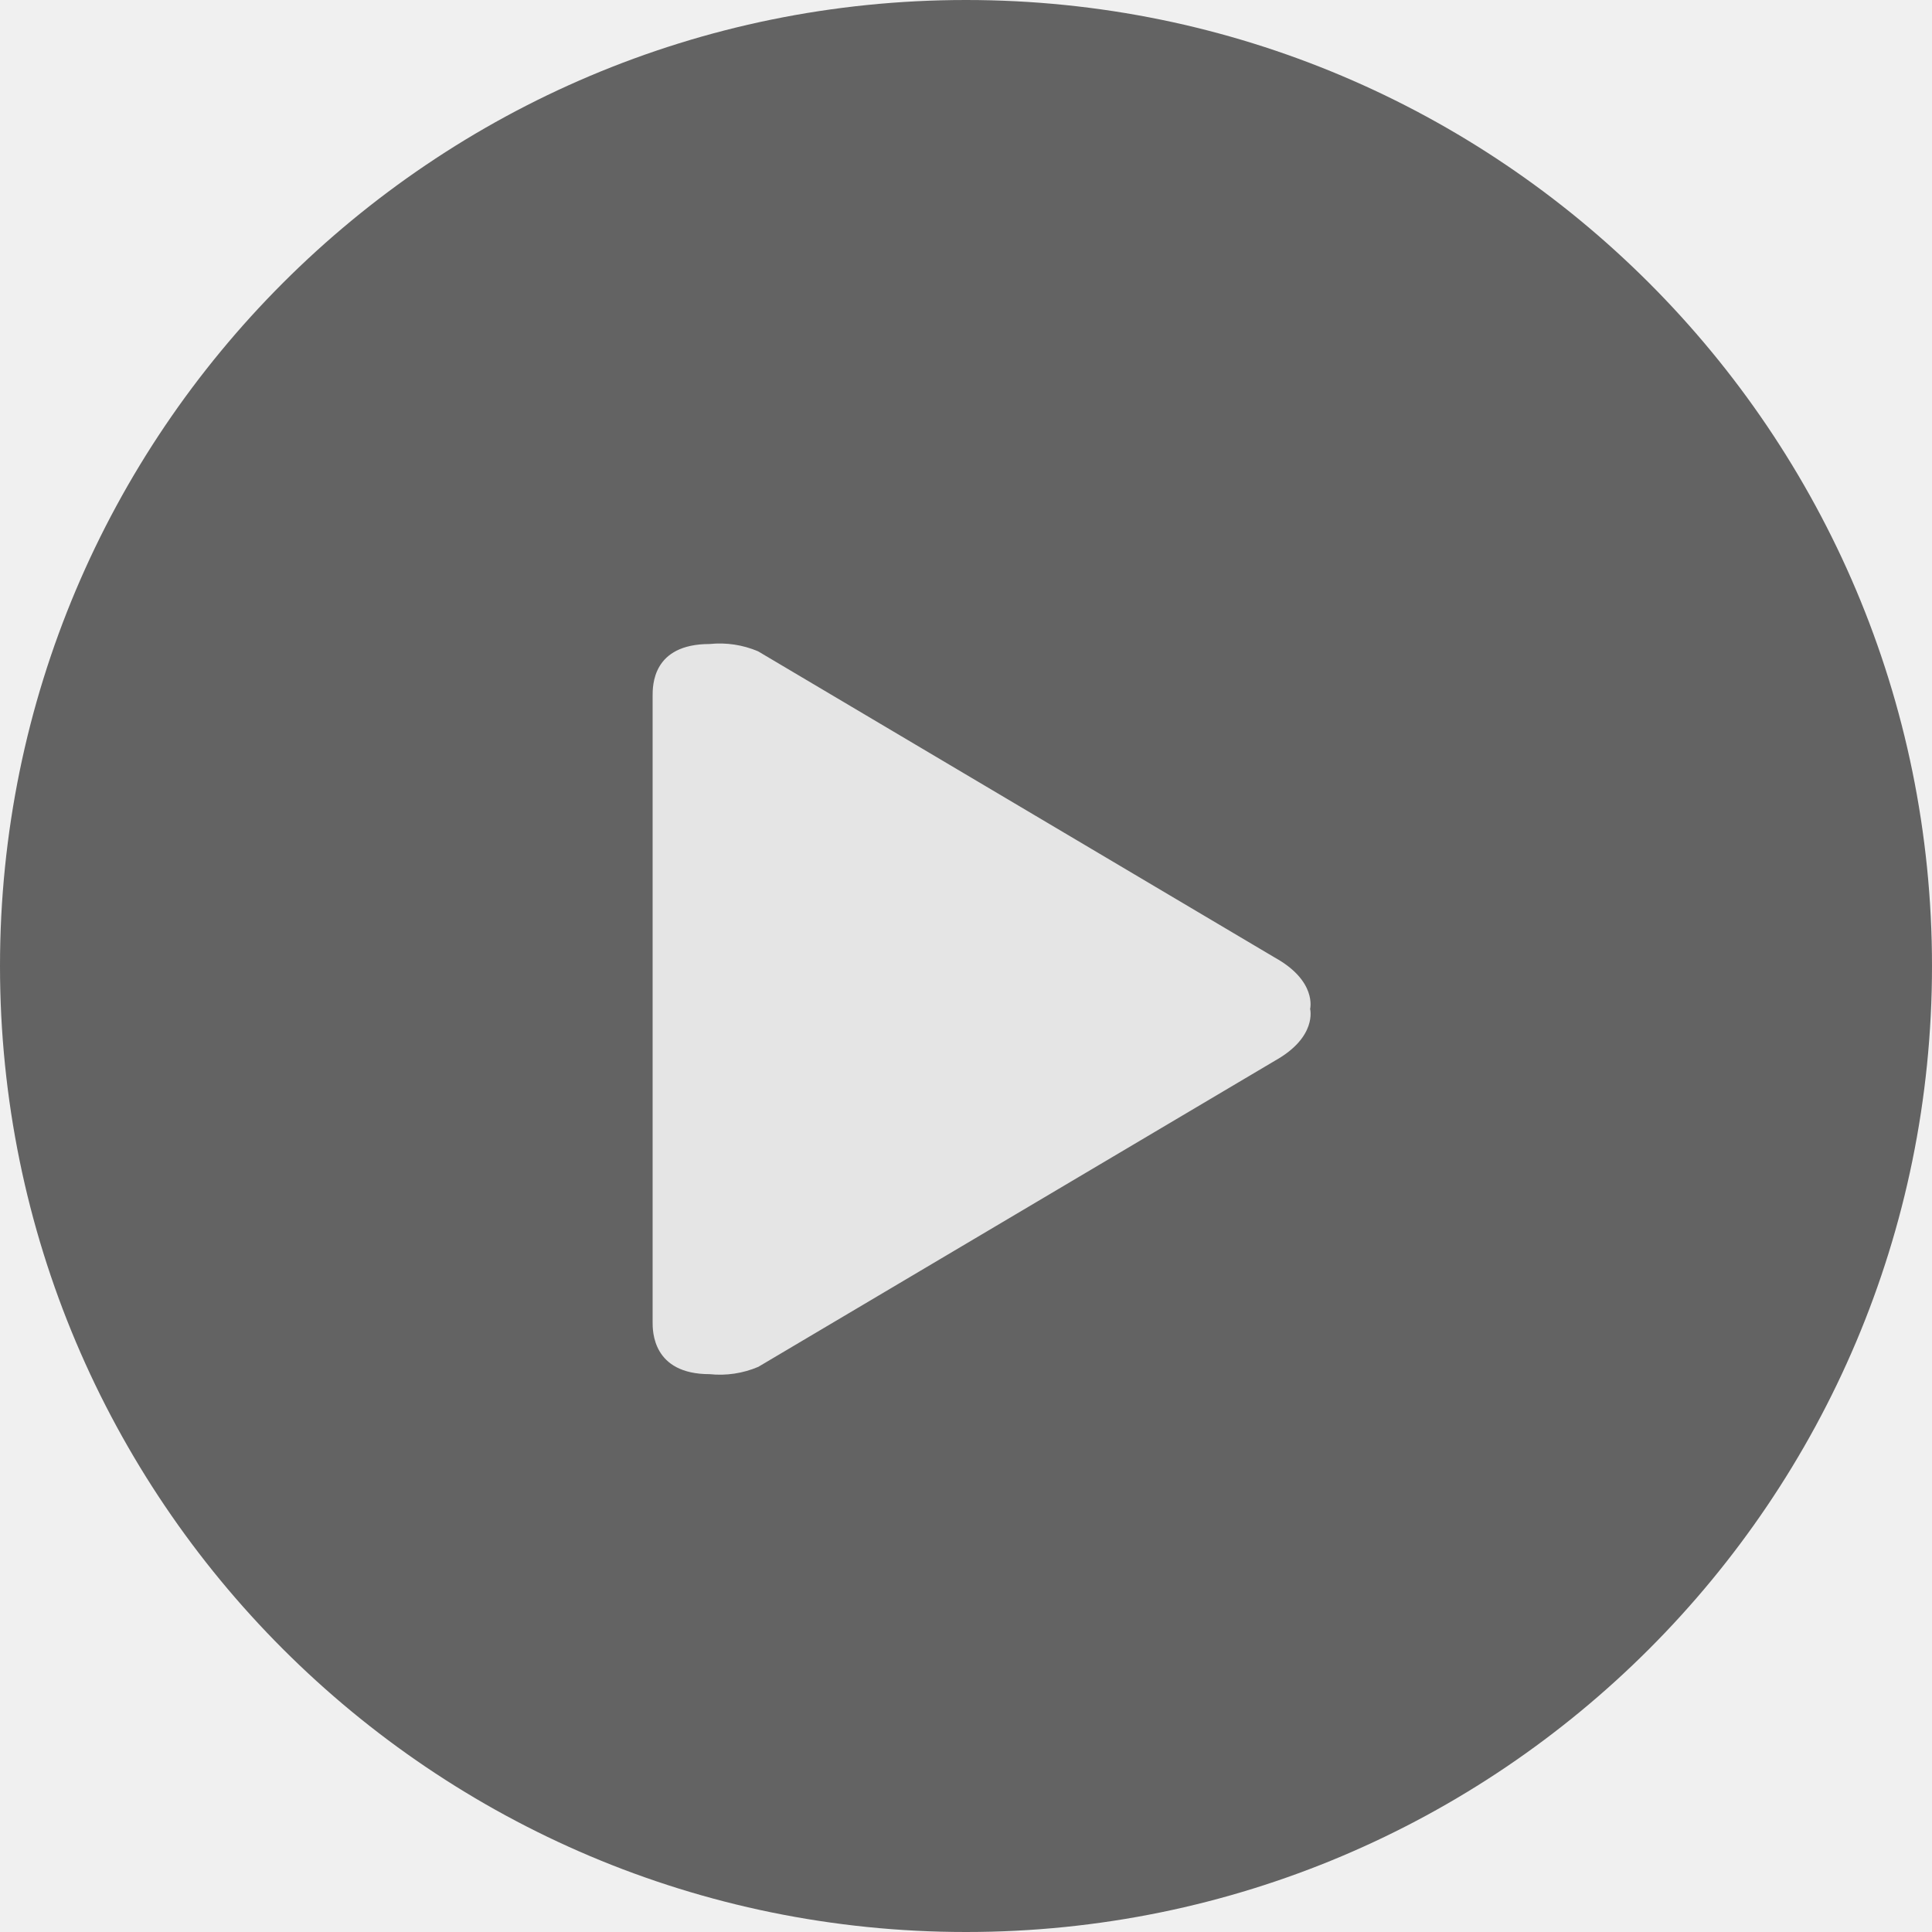
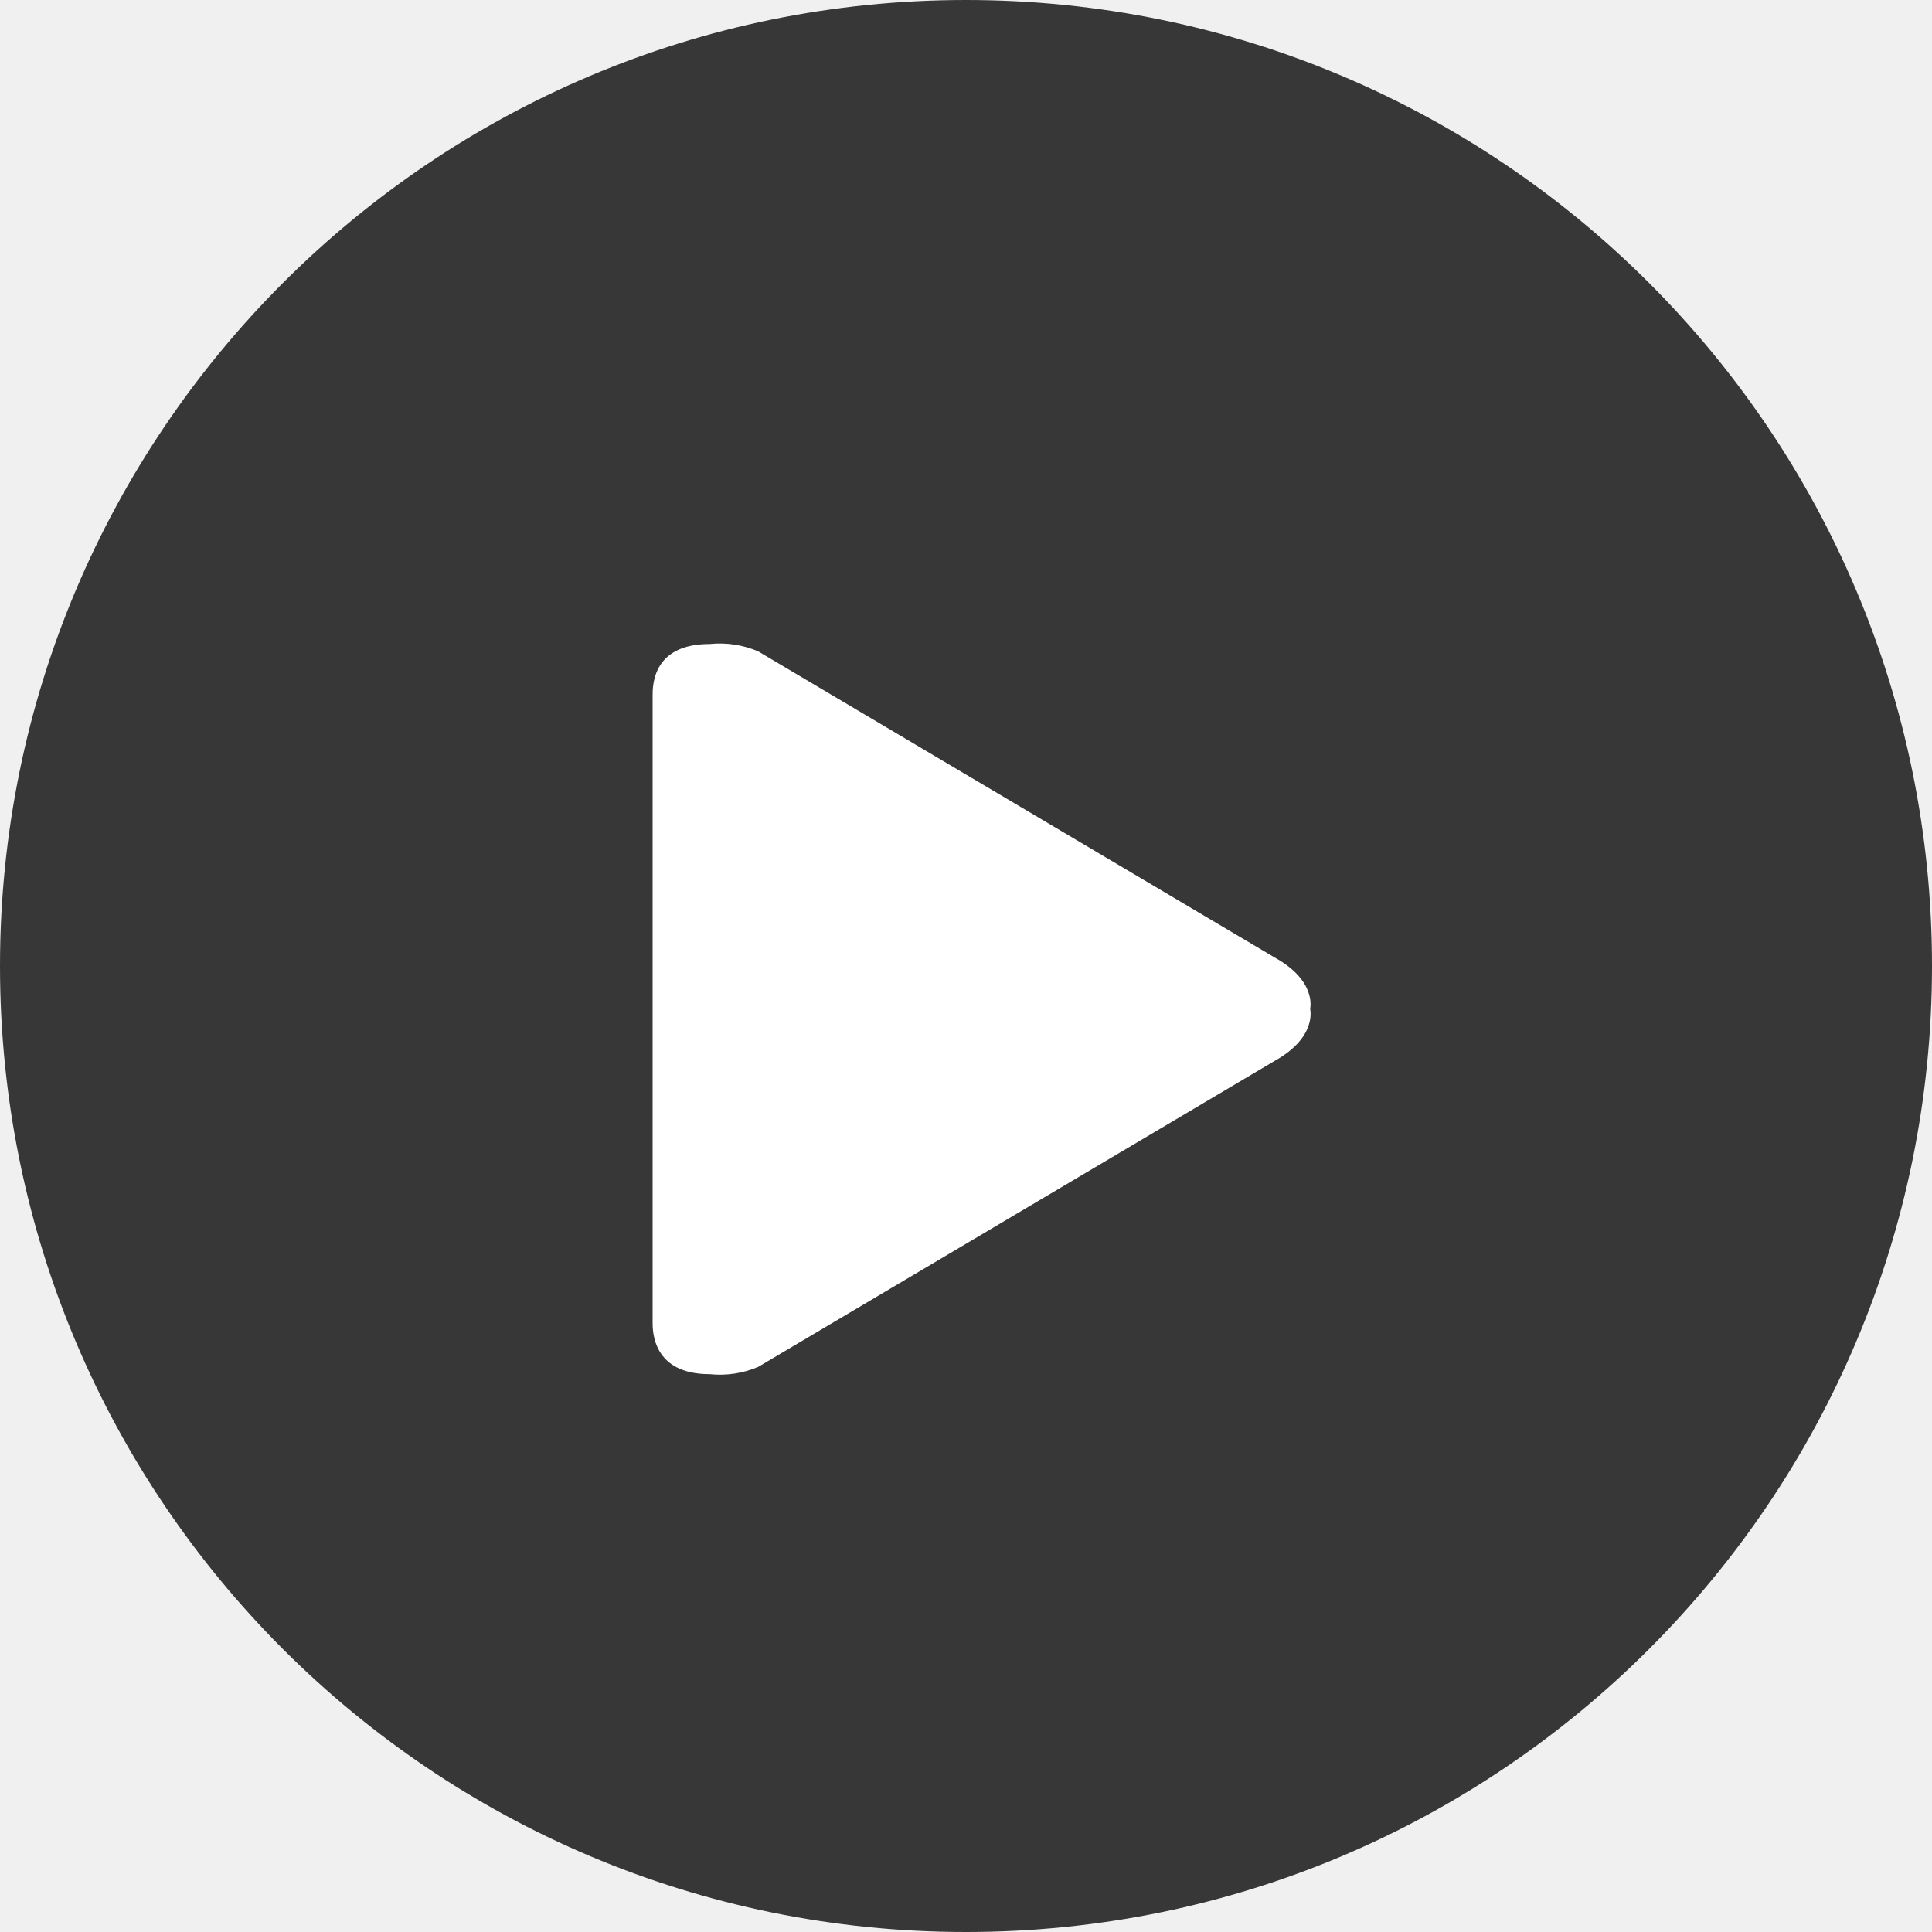
<svg xmlns="http://www.w3.org/2000/svg" viewBox="114 105 53 53">
  <defs>
    <style>
      .cls-1 {
        fill: #373737;
-         opacity: 0.76;
+         opacity: 1;
      }

      .cls-2 {
-         opacity: 0.83;
+         opacity: 1;
      }

      .cls-3 {
        fill: #fff;
        fill-rule: evenodd;
      }
    </style>
  </defs>
  <g id="Symbol_1_1" data-name="Symbol 1 – 1" transform="translate(-47 -15)">
    <circle id="Ellipse_11" data-name="Ellipse 11" class="cls-1" cx="26.5" cy="26.5" r="26.5" transform="translate(161 120)" />
    <g id="music-player-play" class="cls-2" transform="translate(178.898 137.667)">
      <path id="Path_10" data-name="Path 10" class="cls-3" d="M34.8,8.6,20.628.2A2.688,2.688,0,0,0,19.3,0c-1.572,0-1.565,1.141-1.565,1.43V18.6c0,.244-.007,1.43,1.565,1.43a2.689,2.689,0,0,0,1.333-.2l14.176-8.4c1.164-.651.963-1.419.963-1.419S35.968,9.246,34.8,8.6Z" transform="translate(-17.73 0)" />
    </g>
  </g>
</svg>
